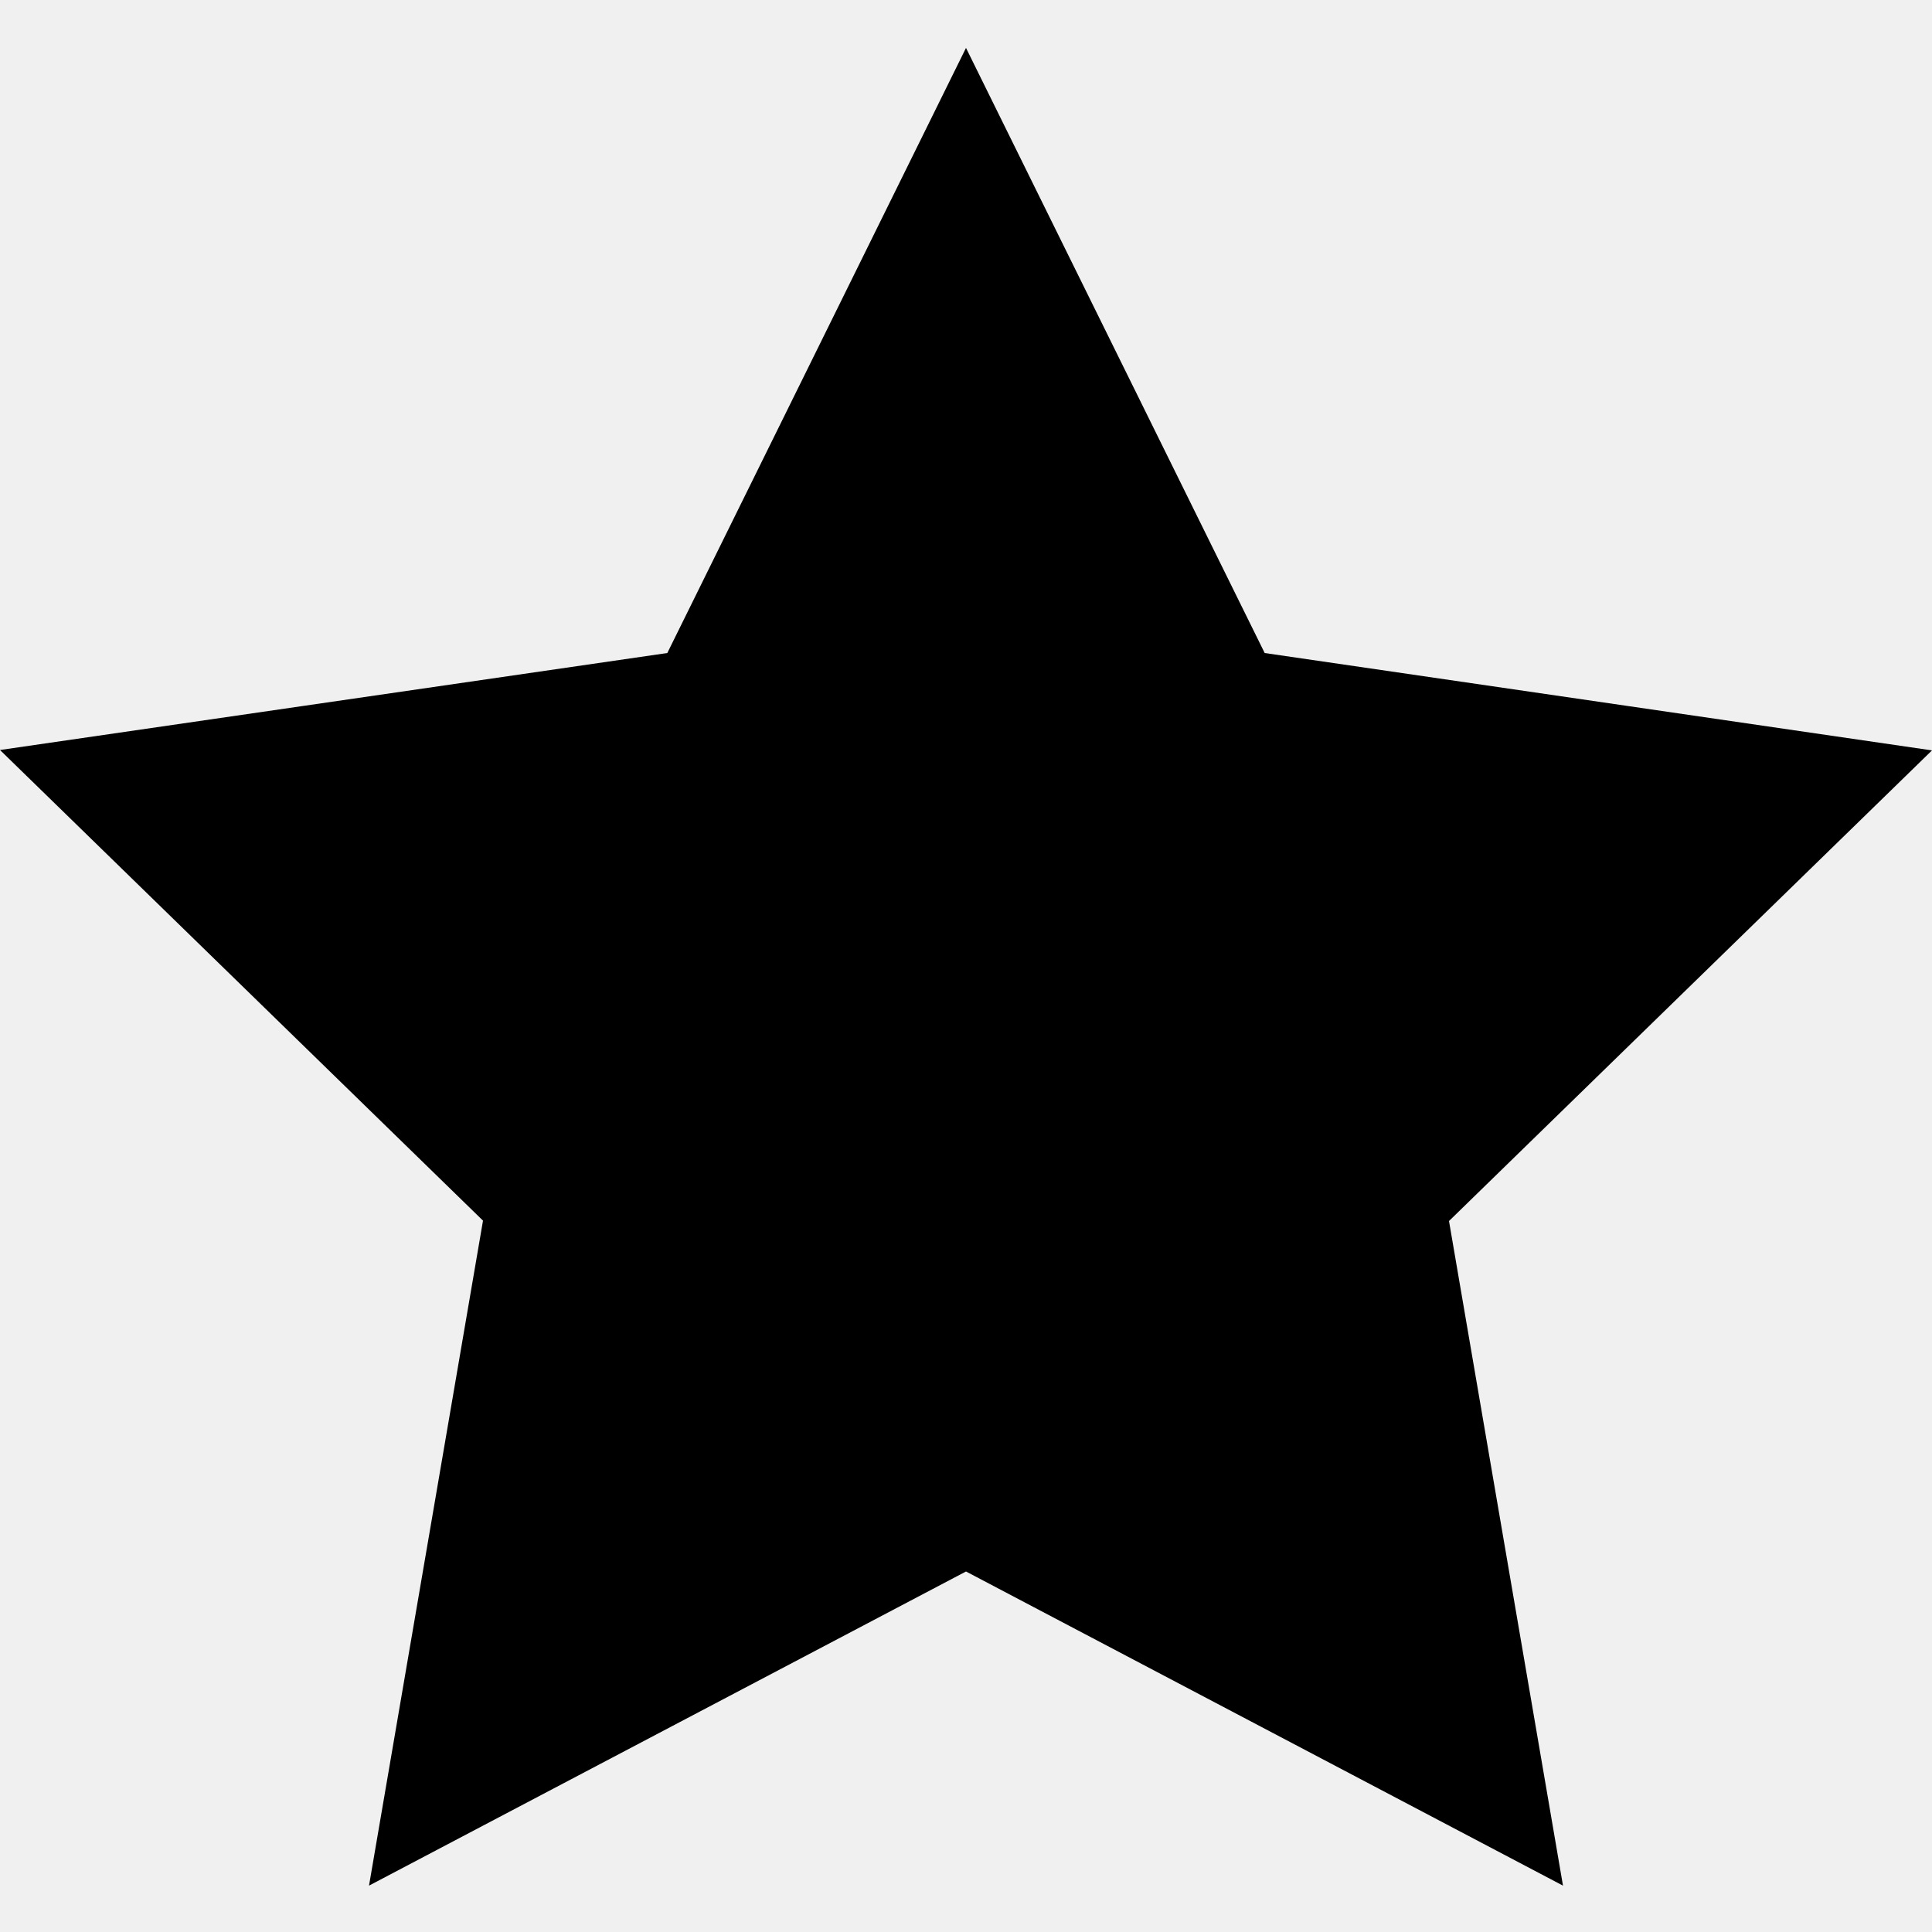
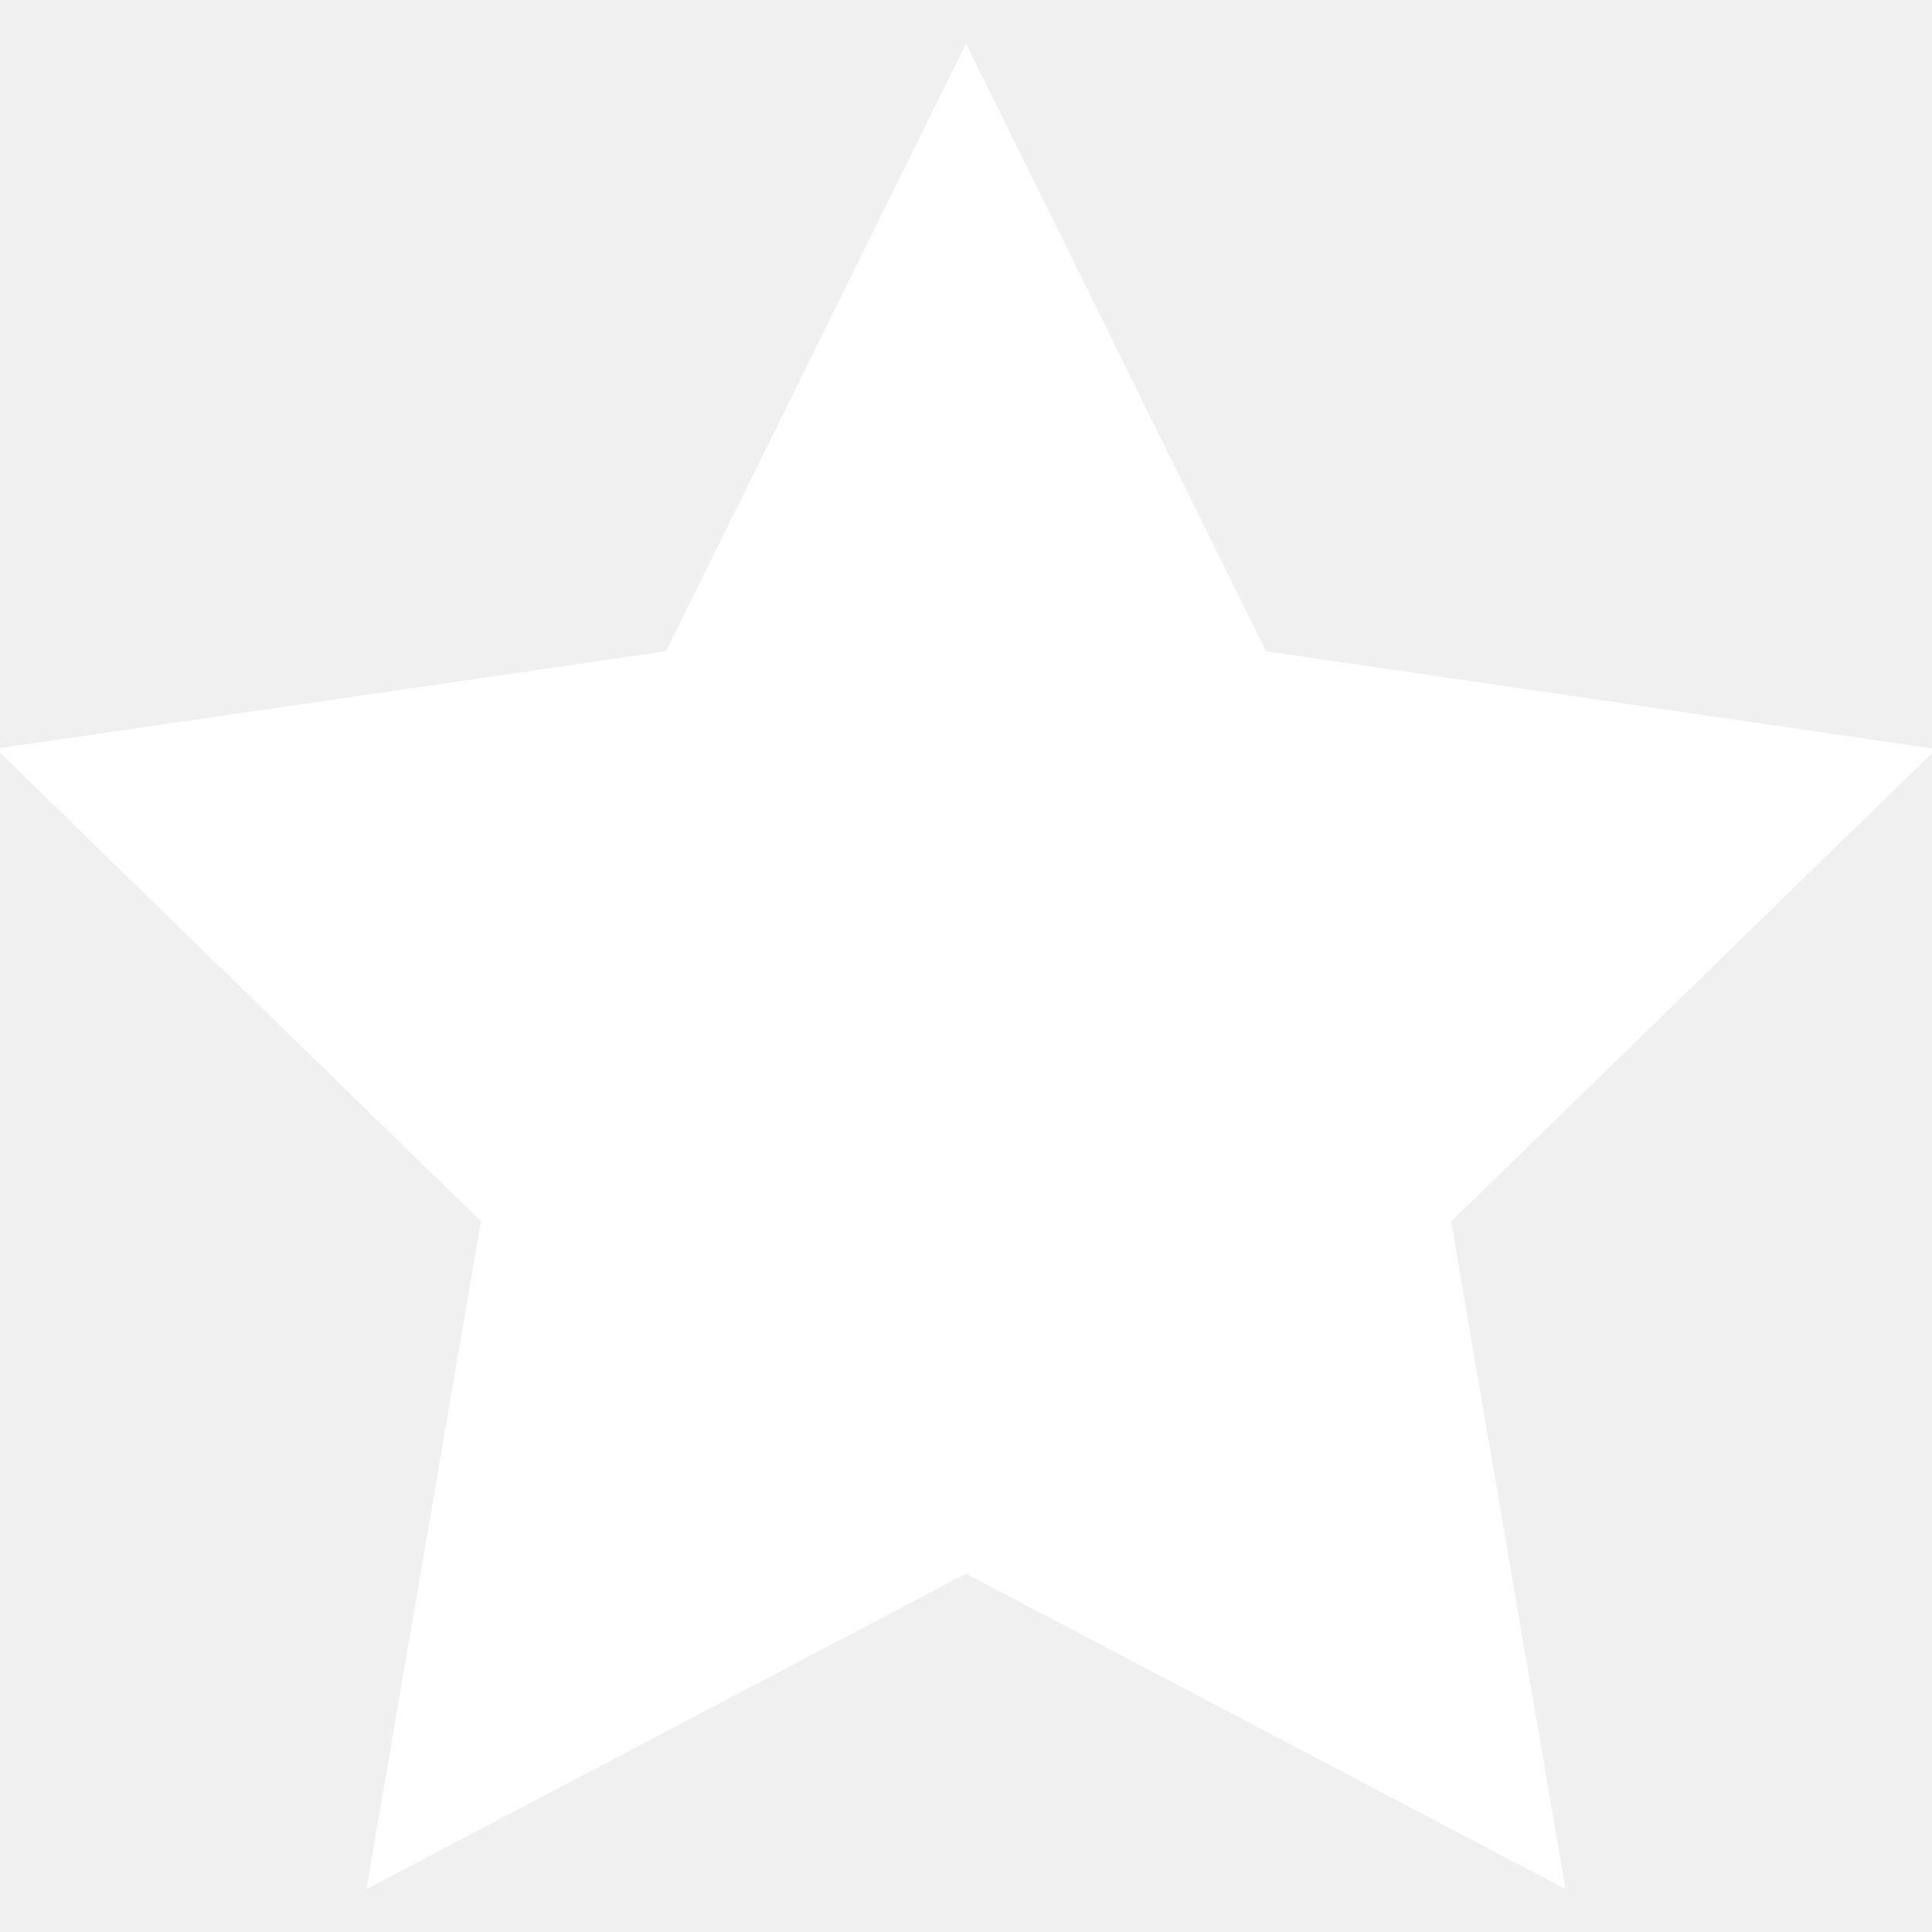
<svg xmlns="http://www.w3.org/2000/svg" version="1.1" id="Layer_1" x="0px" y="0px" viewBox="0 0 500 500" style="enable-background:new 0 0 500 500;" xml:space="preserve">
+   <style type="text/css">
+ 	.st0{fill:#FFFFFF;stroke:#FFFFFF;stroke-miterlimit:10;}
+ </style>
  <g>
-     <polygon points="250,398.2 105.5,474.2 133.1,313.3 16.1,199.3 177.7,175.8 250,29.4 322.3,175.8 483.9,199.3 366.9,313.3    394.5,474.2  " />
-     <path d="M250,46.3l63.8,129.3l3.5,7.1l7.8,1.1l142.7,20.7L364.5,305.2l-5.6,5.5l1.3,7.8l24.4,142.1L257,393.4l-7-3.7l-7,3.7   l-127.6,67.1l24.4-142.1l1.3-7.8l-5.6-5.5L32.2,204.5l142.7-20.7l7.8-1.1l3.5-7.1L250,46.3 M250,12.4L172.7,169L0,194.1l125,121.8   L95.5,488L250,406.7L404.5,488l-29.5-172l125-121.8L327.3,169L250,12.4L250,12.4z" />
+     <polygon class="st0" points="250,398.2 105.5,474.2 133.1,313.3 16.1,199.3 177.7,175.8 250,29.4 322.3,175.8 483.9,199.3    366.9,313.3 394.5,474.2  " />
+     <path class="st0" d="M250,46.3l63.8,129.3l3.5,7.1l7.8,1.1l142.7,20.7L364.5,305.2l-5.6,5.5l1.3,7.8l24.4,142.1L257,393.4l-7-3.7   l-7,3.7l-127.6,67.1l24.4-142.1l1.3-7.8l-5.6-5.5L32.2,204.5l142.7-20.7l7.8-1.1l3.5-7.1L250,46.3 M250,12.4L172.7,169L0,194.1   l125,121.8L95.5,488L250,406.7L404.5,488L375,316l125-121.8L327.3,169L250,12.4L250,12.4z" />
  </g>
</svg>
